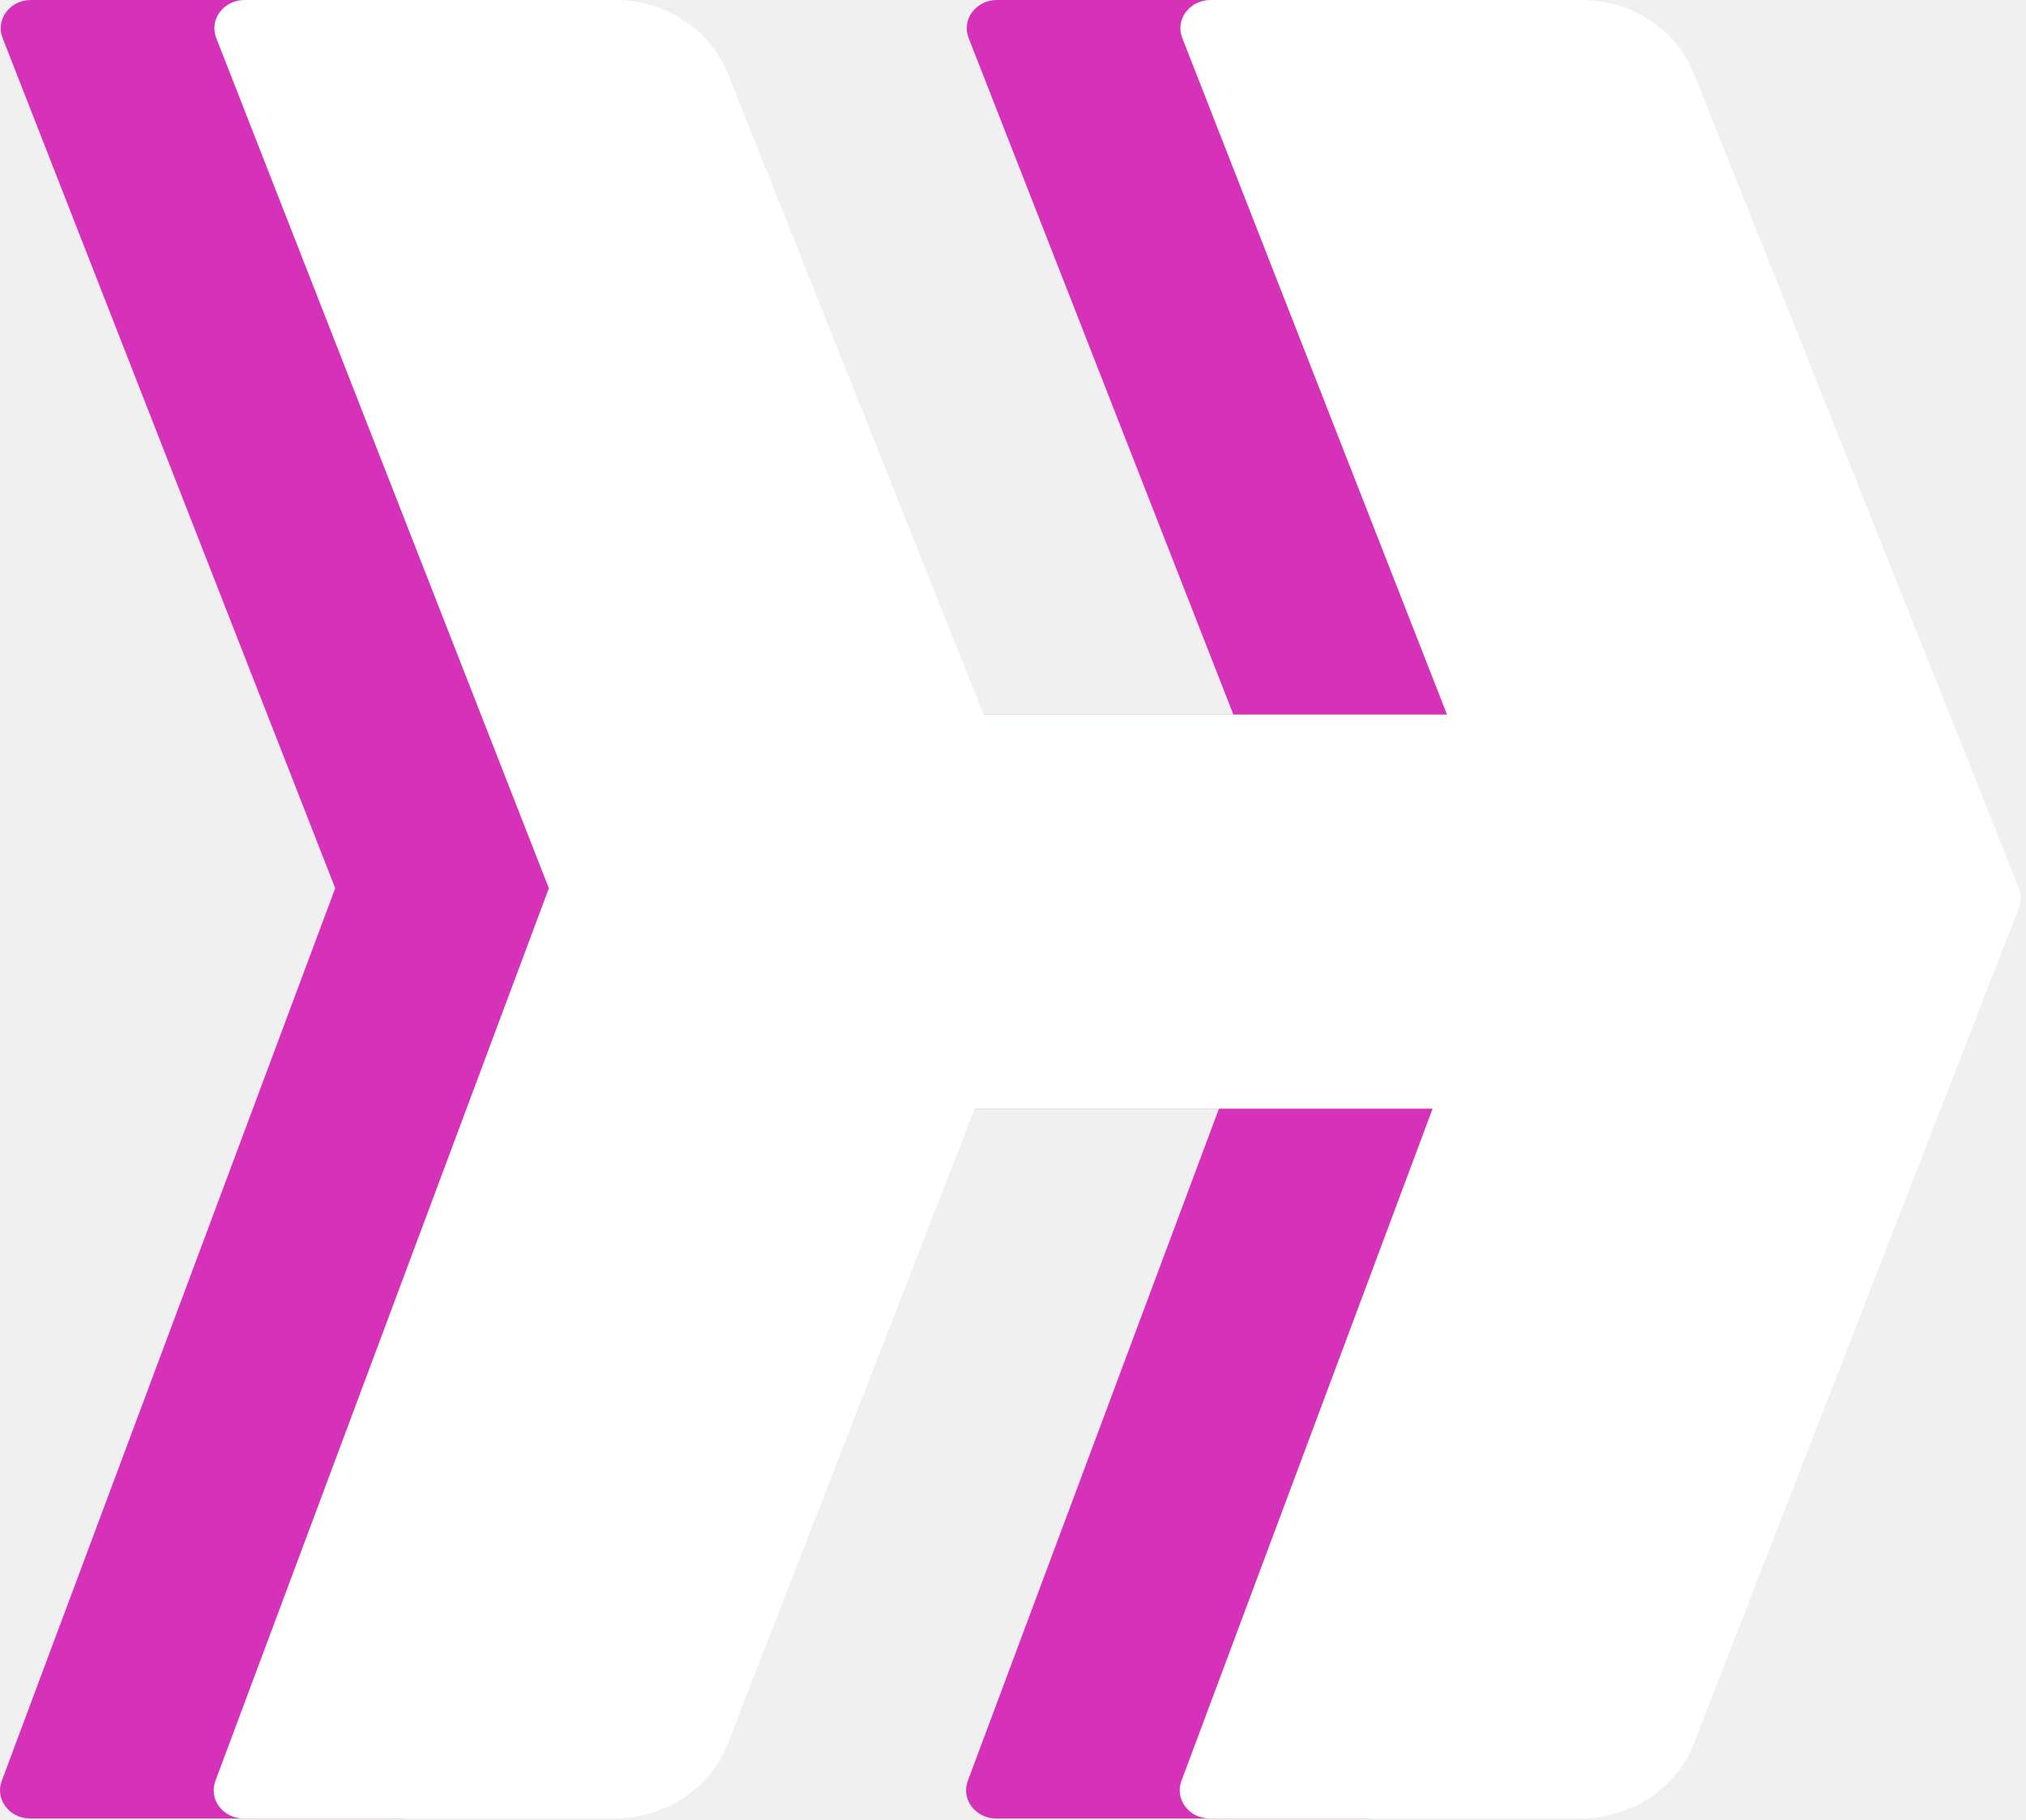
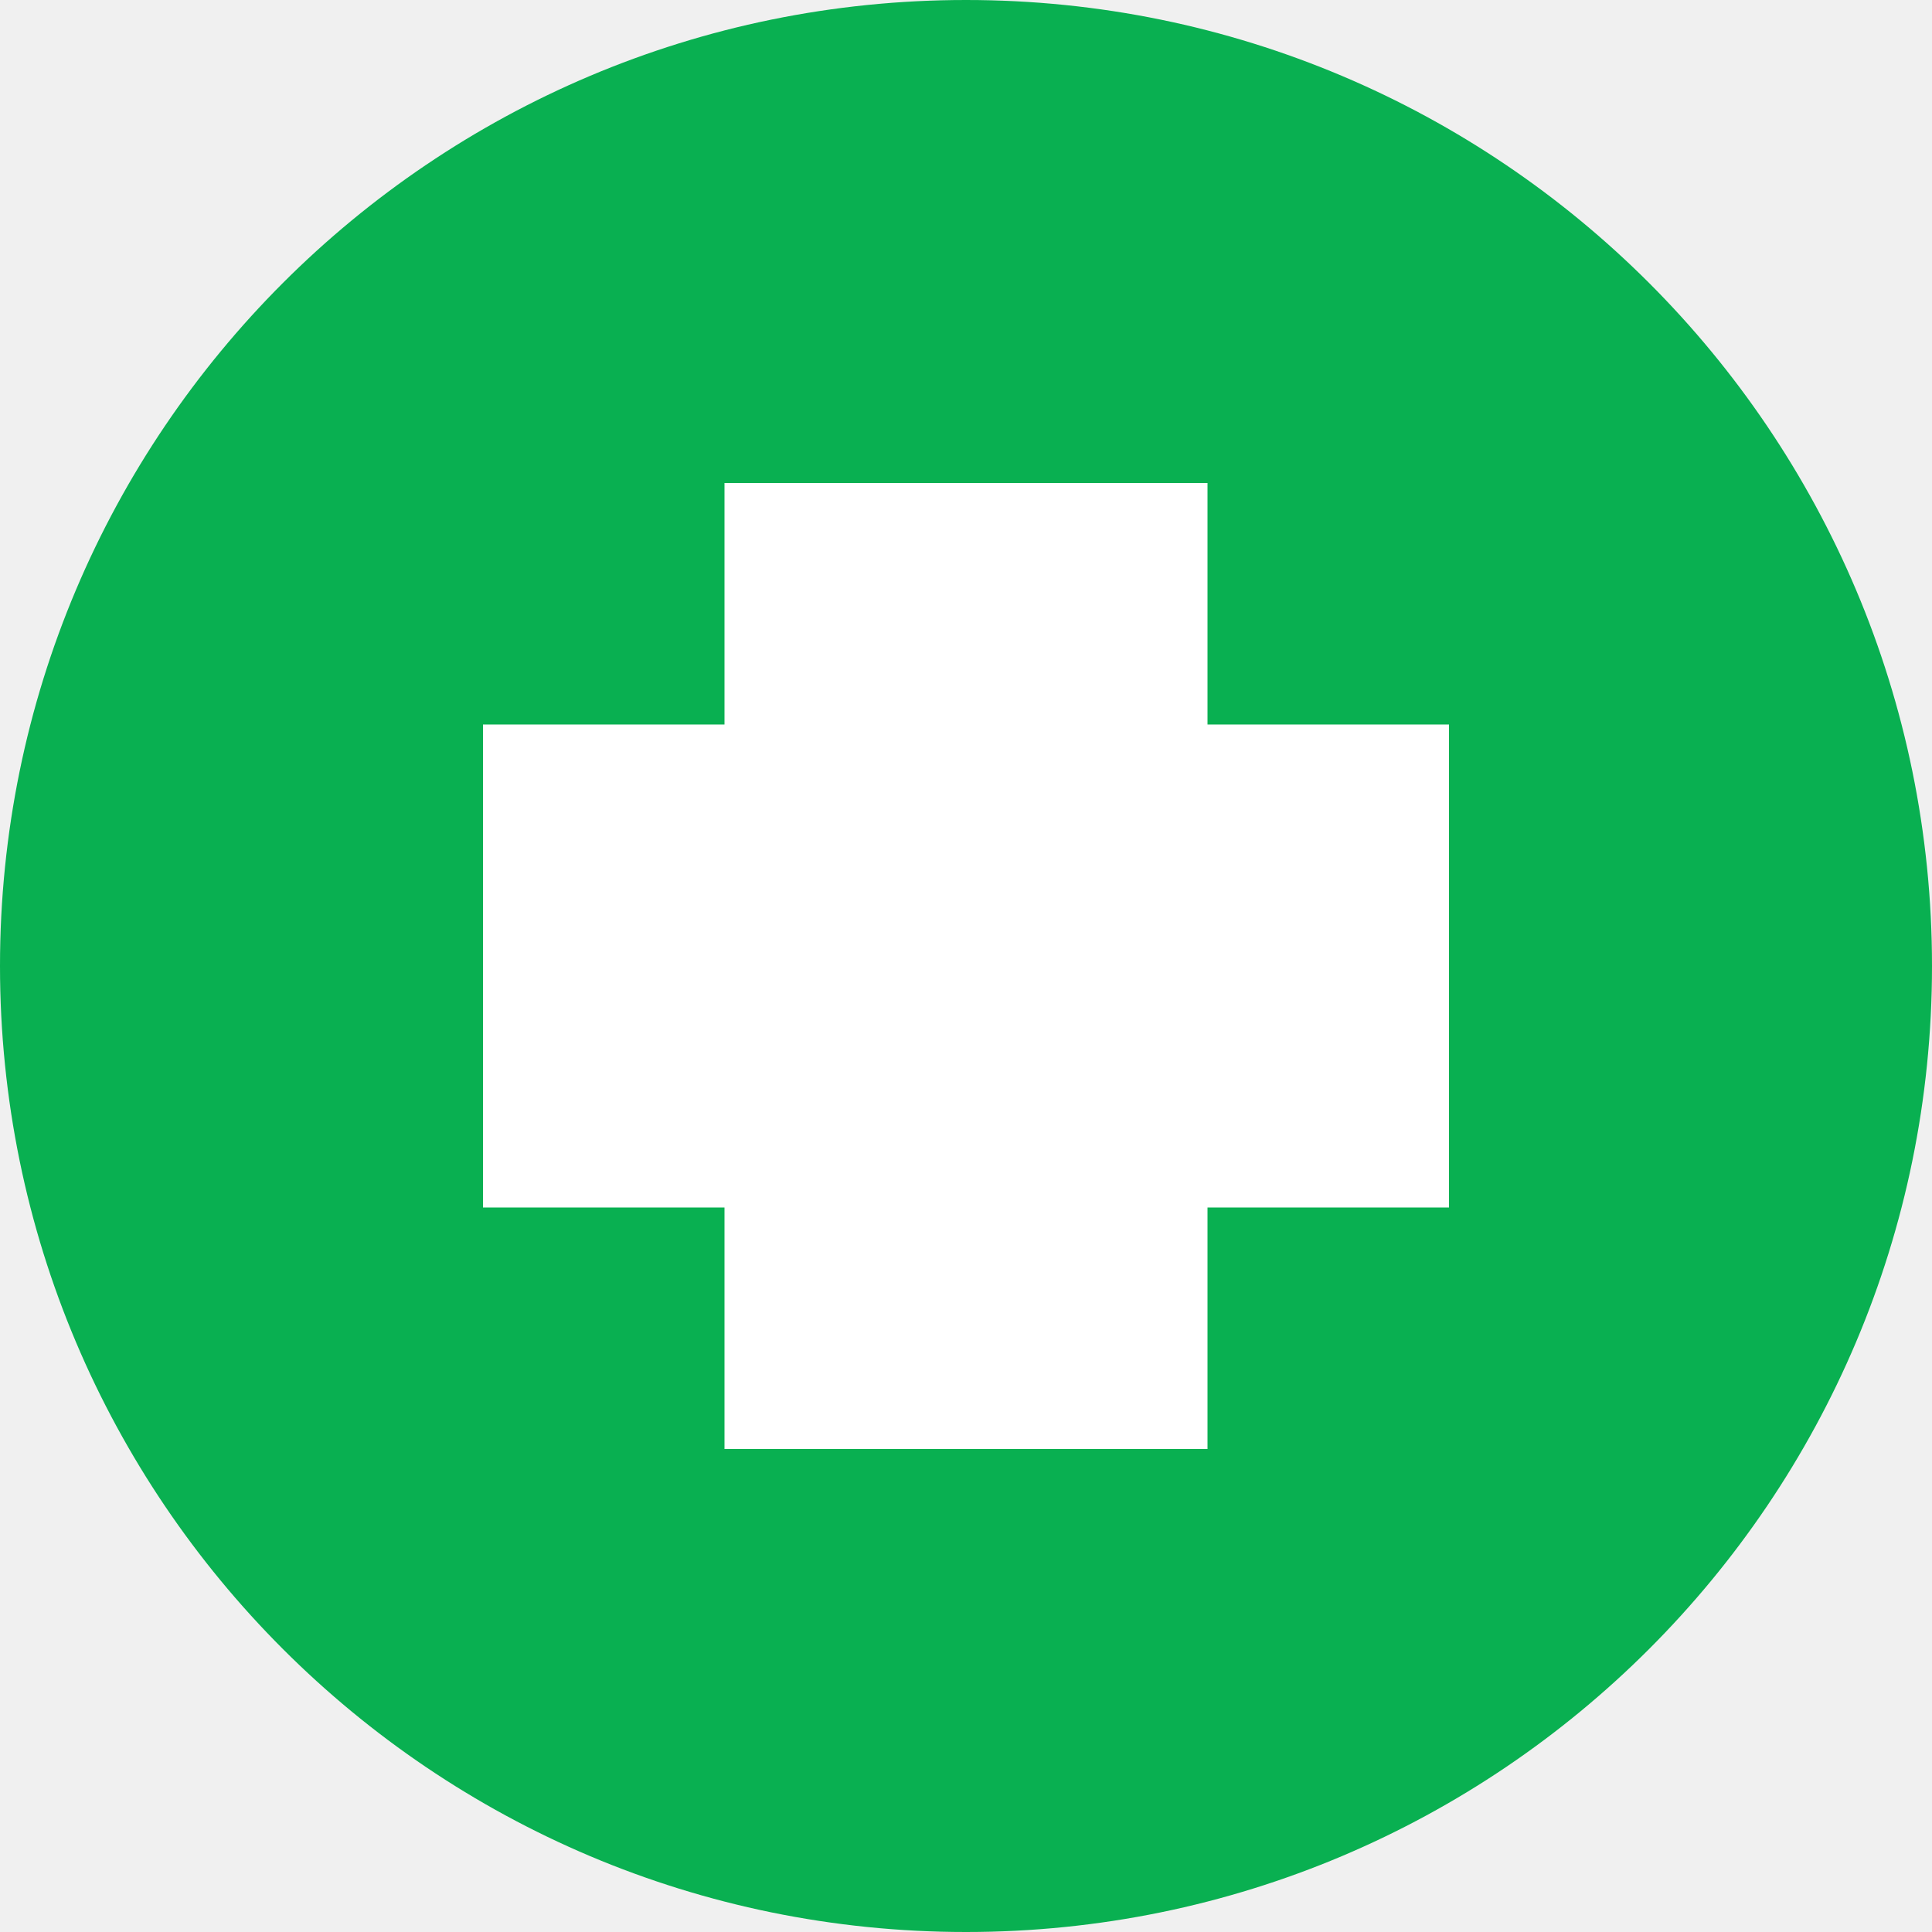
- <svg xmlns="http://www.w3.org/2000/svg" width="550" height="494" fill="none">
-   <path fill="#D631B9" d="M270.65 0h100.47c13.7 0 25.97 7.96 30.75 19.96l88.19 221.19a7.2 7.2 0 0 1 .02 5.3l-.5 1.26v.02l-87.81 225.8c-4.72 12.12-17.04 20.19-30.85 20.19H270.47c-5.65 0-9.6-5.21-7.75-10.2l90.55-242.37L262.95 10.3c-1.96-5 2-10.3 7.7-10.3Z" />
-   <path fill="#D631B9" d="M8.4 0h100.46c13.7 0 25.97 7.96 30.75 19.96l88.19 221.19a7.2 7.2 0 0 1 .02 5.3l-.5 1.26v.02l-87.81 225.8c-4.72 12.12-17.04 20.19-30.85 20.19H8.21c-5.65 0-9.6-5.21-7.74-10.2L91 241.15.7 10.3c-1.96-5 2-10.3 7.7-10.3Z" />
-   <path fill="#D631B9" d="M338.83 194H197v107h141.83L362 245.97 338.83 194Z" />
-   <path fill="#fff" d="M328.65 0h100.47c13.7 0 25.97 7.96 30.75 19.96l88.19 221.19a7.2 7.2 0 0 1 .02 5.3l-.5 1.26v.02l-87.81 225.8c-4.72 12.12-17.04 20.19-30.85 20.19H328.47c-5.65 0-9.6-5.21-7.75-10.2l90.55-242.37L320.95 10.3c-1.96-5 2-10.3 7.7-10.3Z" />
-   <path fill="#fff" d="M66.4 0h100.46c13.7 0 25.97 7.96 30.75 19.96l88.19 221.19a7.2 7.2 0 0 1 .02 5.3l-.5 1.26v.02l-87.81 225.8c-4.72 12.12-17.04 20.19-30.85 20.19H66.21c-5.65 0-9.6-5.21-7.74-10.2L149 241.15 58.7 10.3c-1.96-5 2-10.3 7.7-10.3Z" />
-   <path fill="#fff" d="M396.83 194H255v107h141.83L420 245.97 396.83 194Z" />
+ <svg xmlns="http://www.w3.org/2000/svg" width="24" height="24" viewBox="0 0 24 24" fill="none">
+   <circle cx="12" cy="12" r="12" fill="#09B051" />
+   <path d="M6 9h3v6H6V9zm9 0h3v6h-3V9zM9 6h6v12H9V6z" fill="white" />
</svg>
